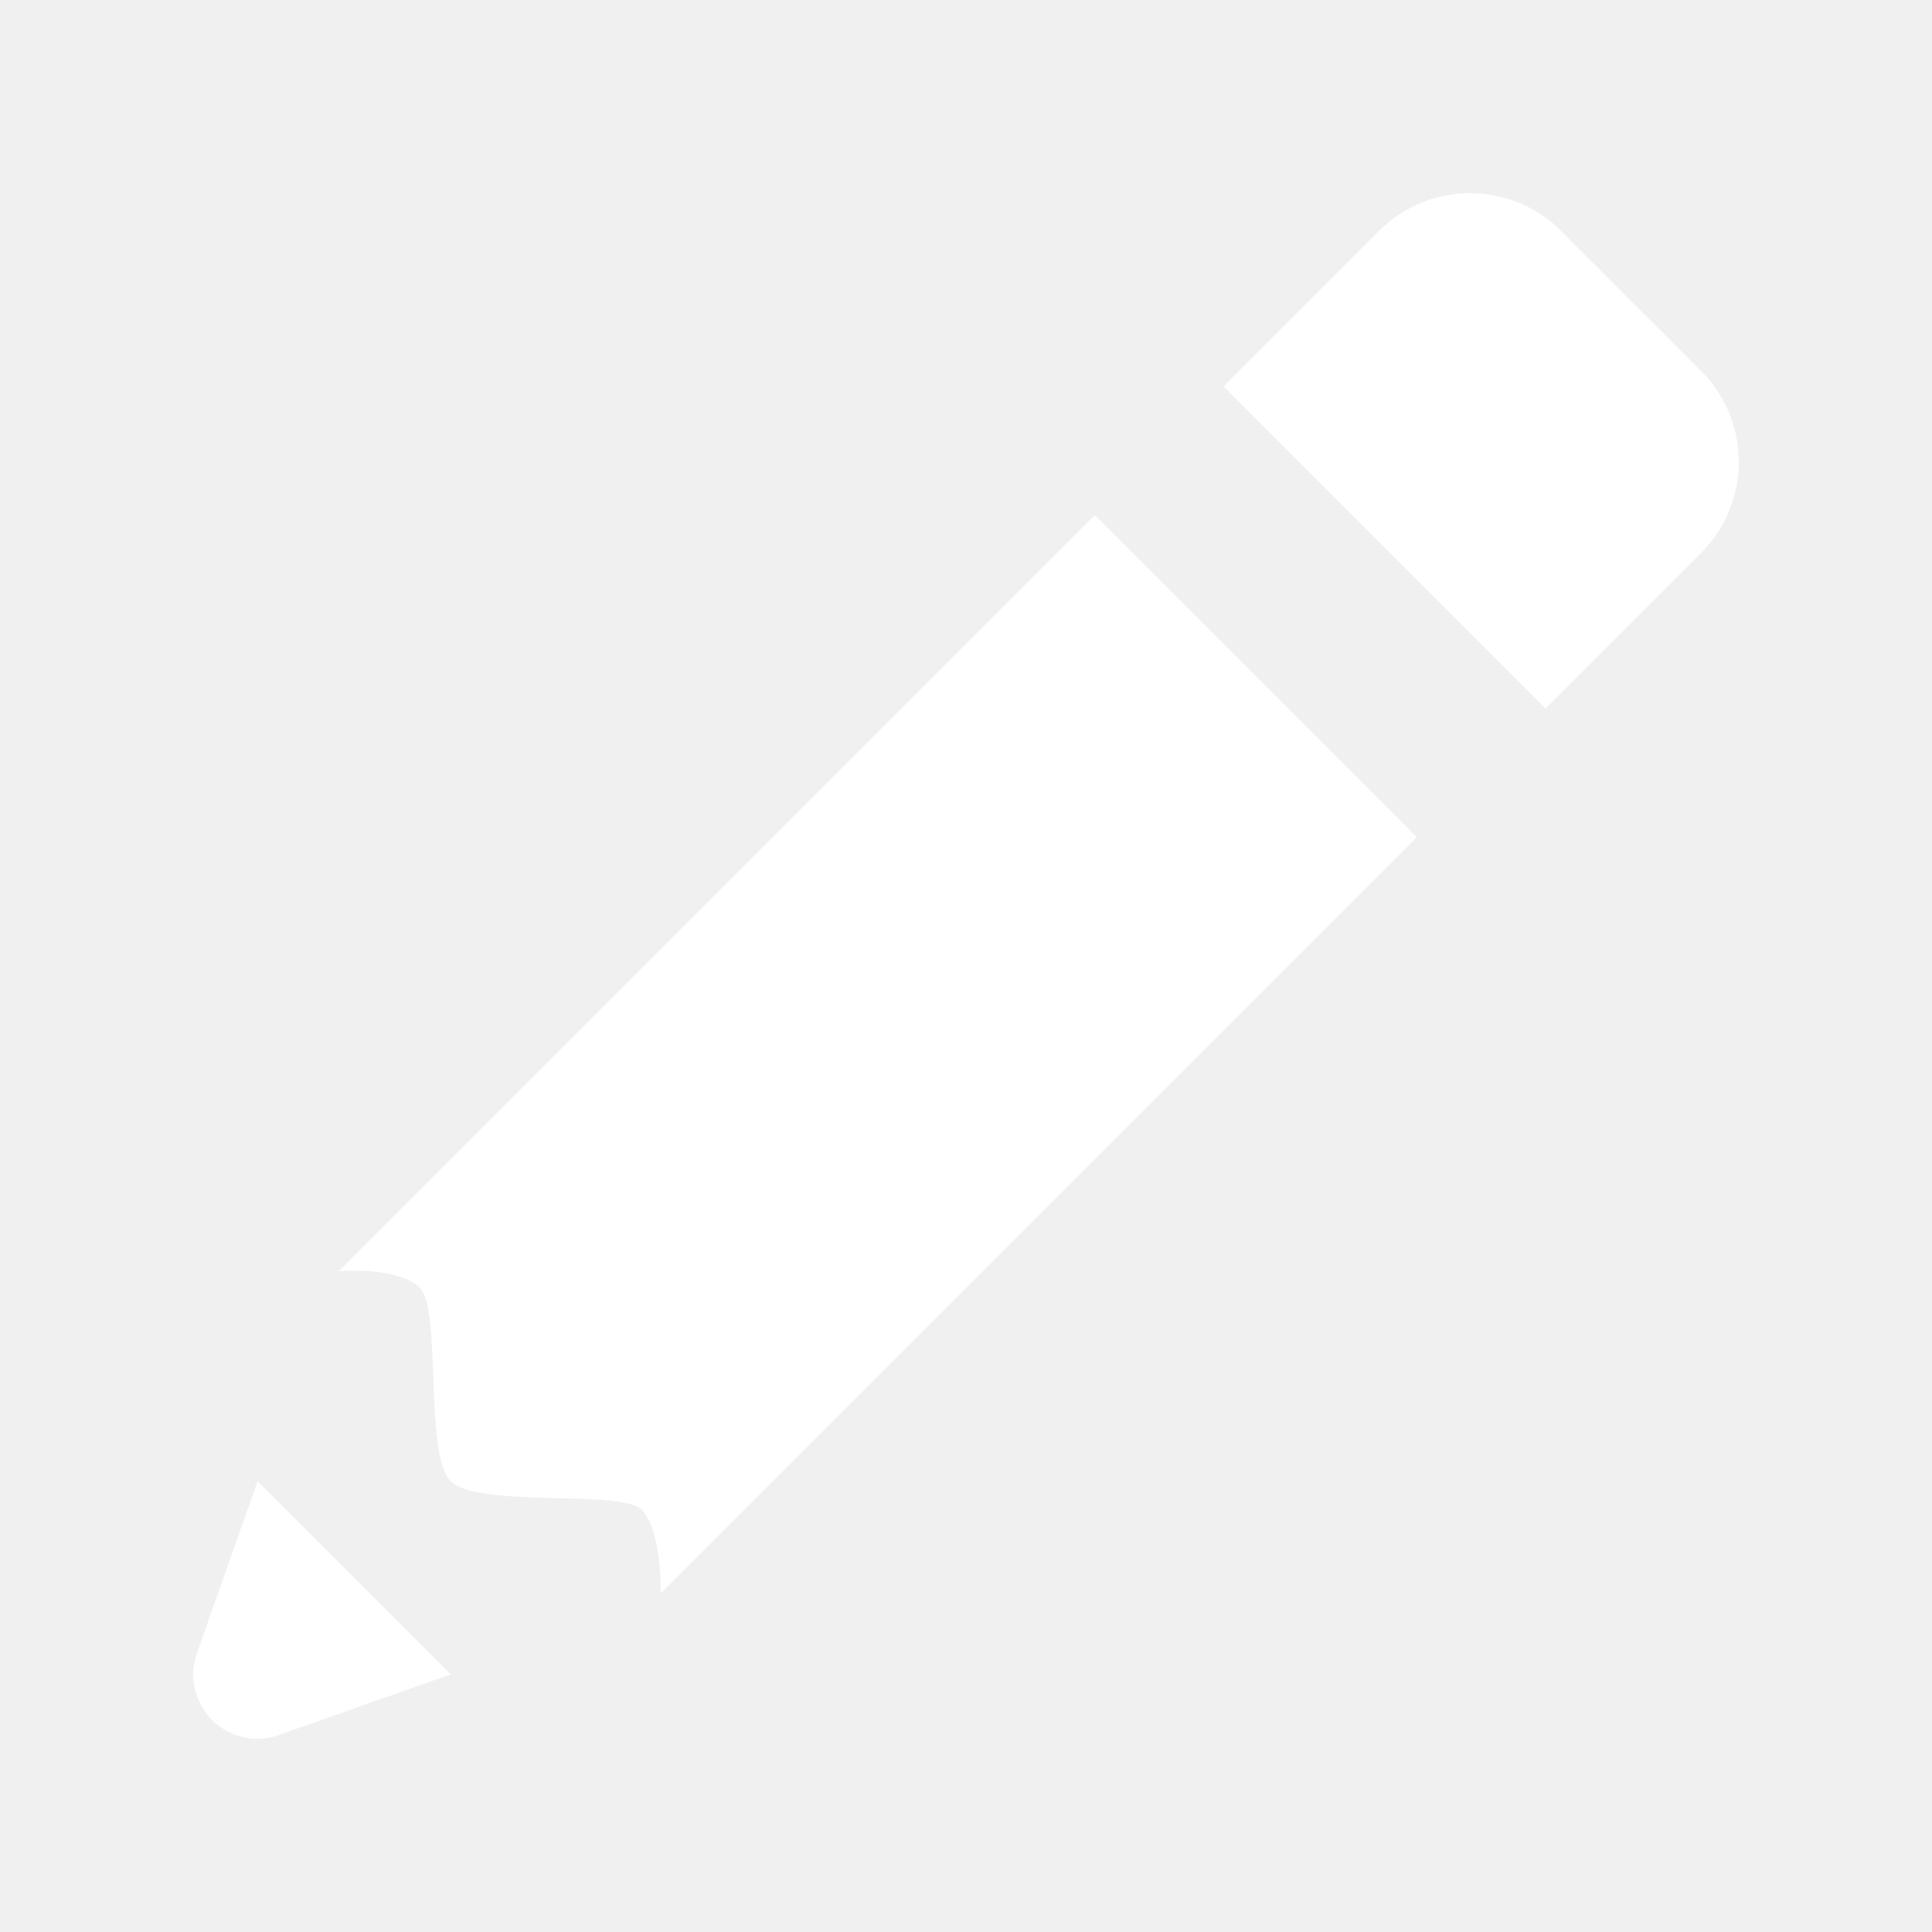
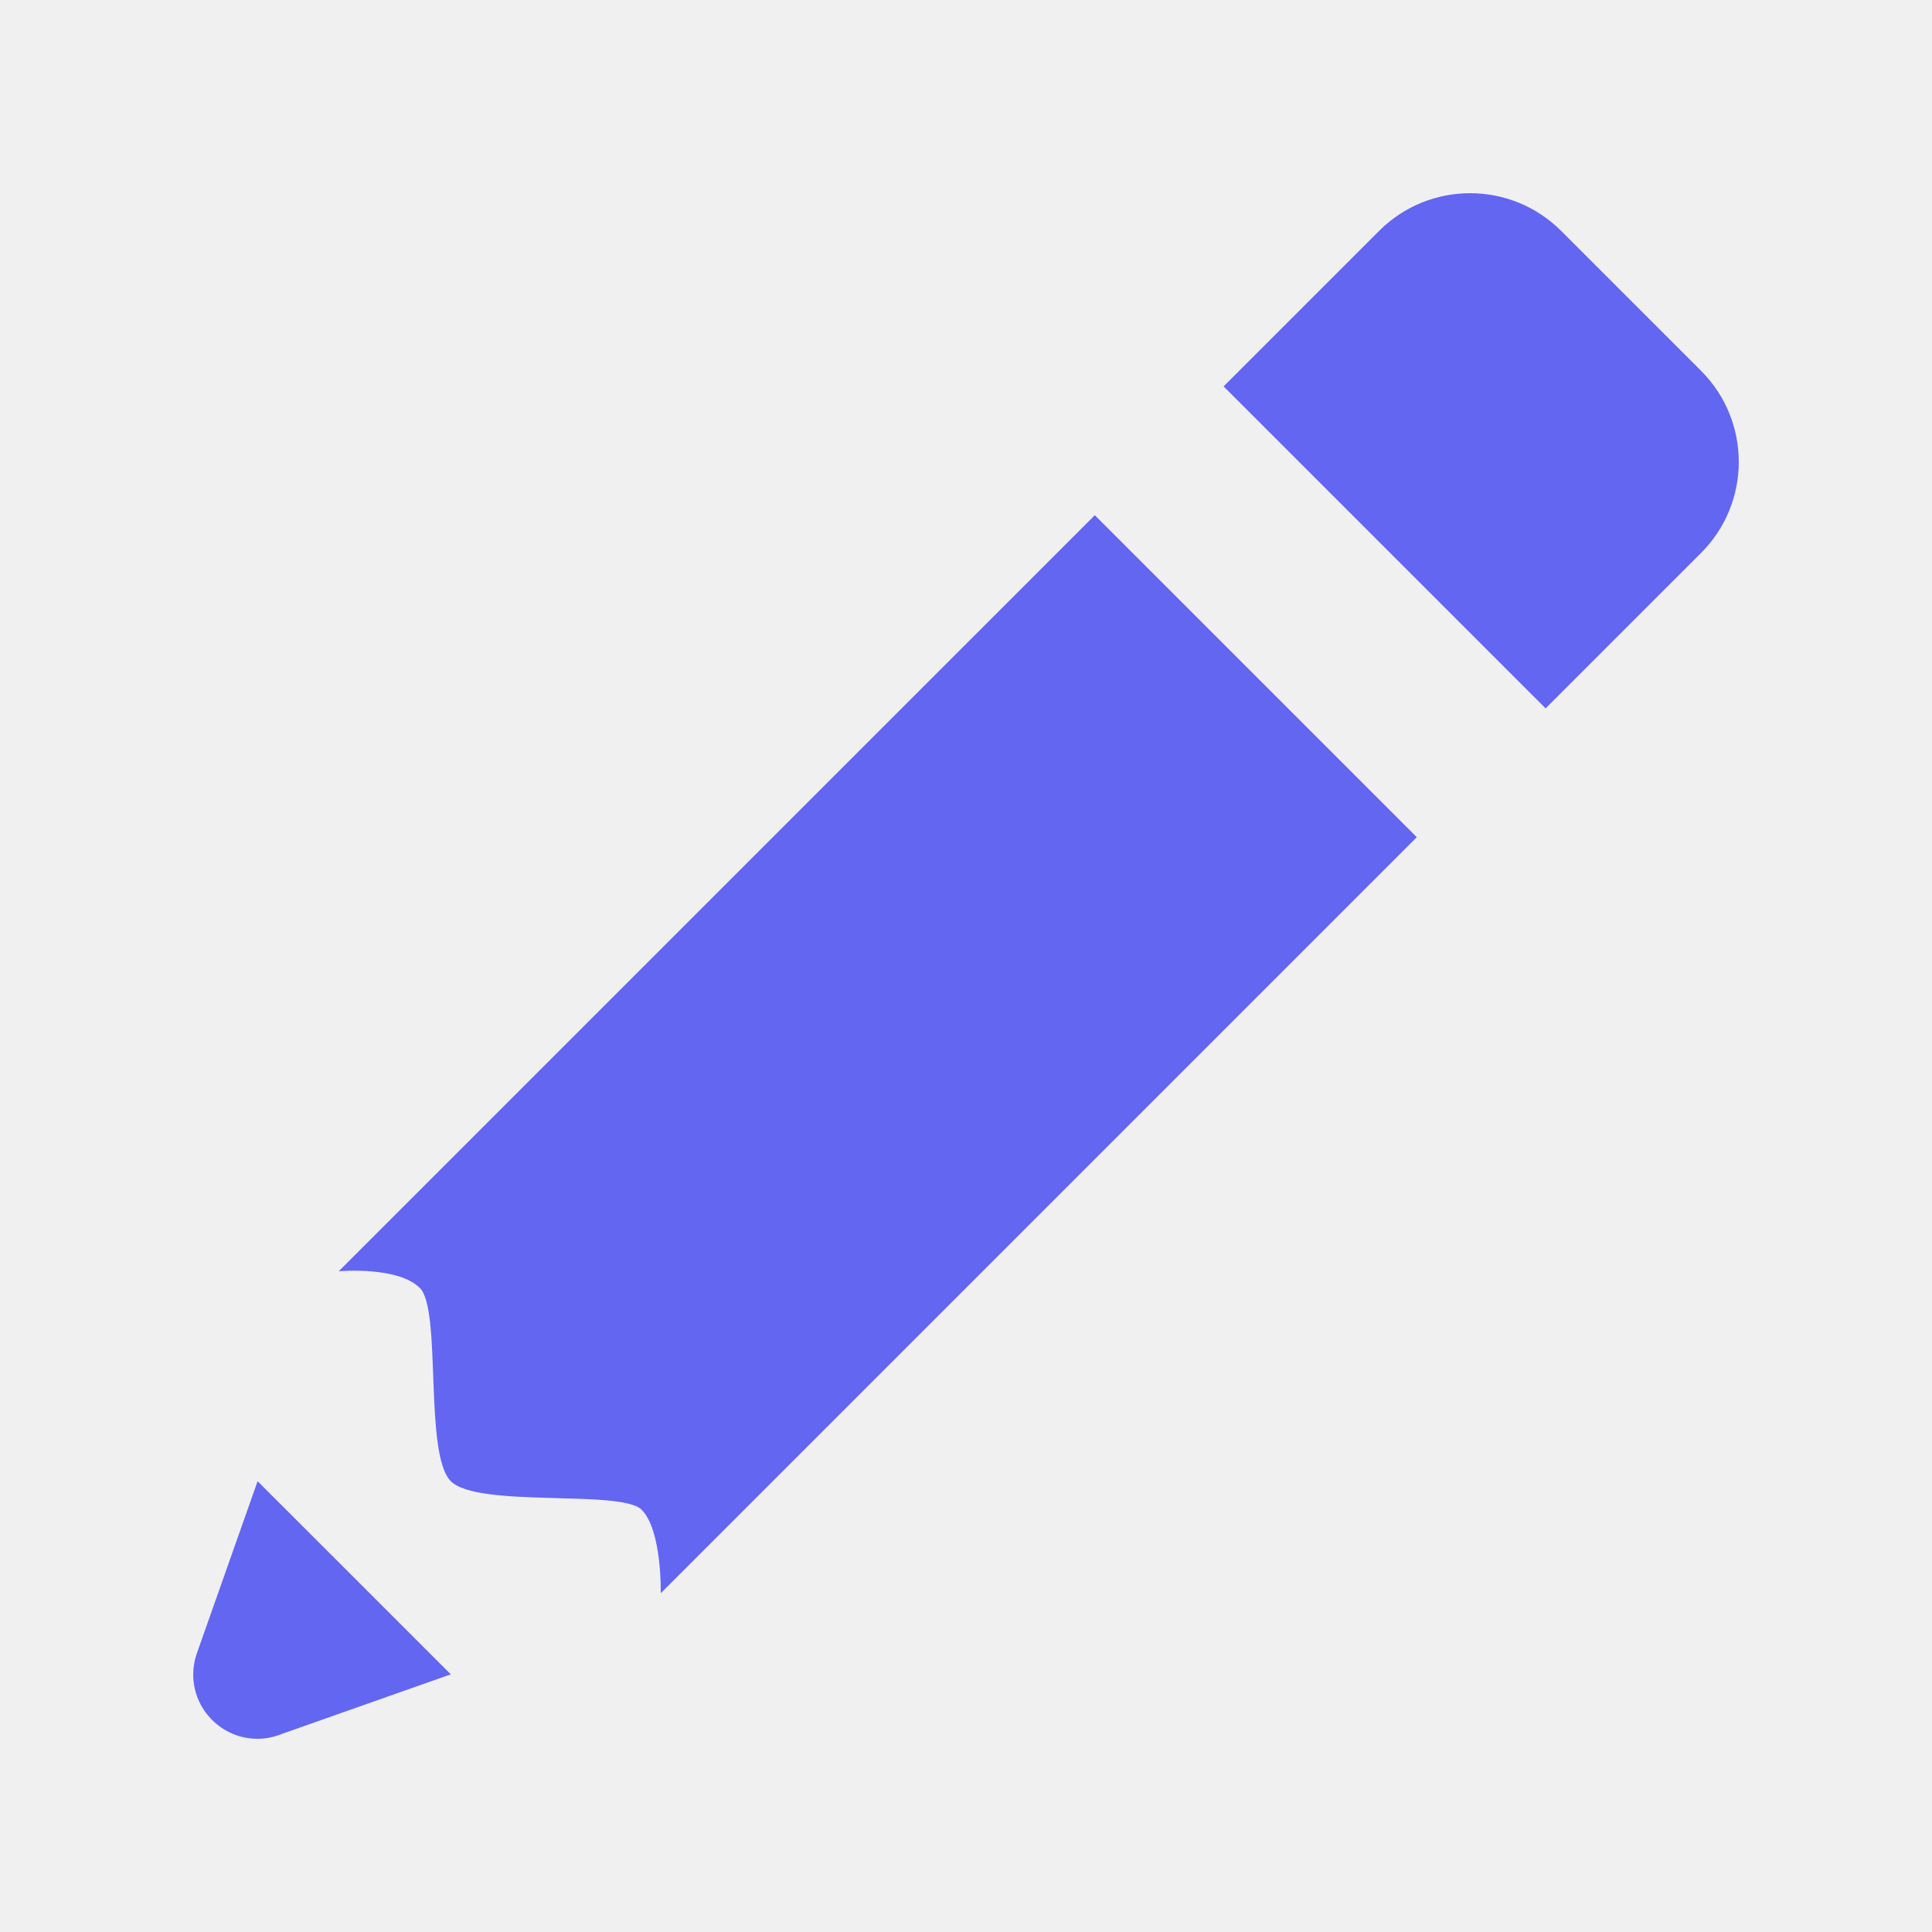
<svg xmlns="http://www.w3.org/2000/svg" viewBox="0,0,256,256" width="30px" height="30px">
-   <g fill="#ffffff" fill-rule="nonzero" stroke="none" stroke-width="1" stroke-linecap="butt" stroke-linejoin="miter" stroke-miterlimit="10" stroke-dasharray="" stroke-dashoffset="0" font-family="none" font-weight="none" font-size="none" text-anchor="none" style="mix-blend-mode: normal">
+   <g fill=" #6366f1" fill-rule="nonzero" stroke="none" stroke-width="1" stroke-linecap="butt" stroke-linejoin="miter" stroke-miterlimit="10" stroke-dasharray="" stroke-dashoffset="0" font-family="none" font-weight="none" font-size="none" text-anchor="none" style="mix-blend-mode: normal">
    <g transform="scale(8.53333,8.53333)">
      <path d="M22.828,3c-0.512,0 -1.024,0.195 -1.414,0.586l-2.414,2.414l5,5l2.414,-2.414c0.781,-0.781 0.781,-2.047 0,-2.828l-2.172,-2.172c-0.391,-0.391 -0.902,-0.586 -1.414,-0.586zM17,8l-11.74,11.74c0,0 0.918,-0.082 1.26,0.26c0.342,0.342 0.06,2.58 0.48,3c0.42,0.42 2.644,0.124 2.963,0.443c0.319,0.319 0.297,1.297 0.297,1.297l11.74,-11.74zM4,23l-0.943,2.672c-0.037,0.105 -0.056,0.216 -0.057,0.328c0,0.552 0.448,1 1,1c0.112,-0 0.223,-0.02 0.328,-0.057c0.003,-0.001 0.007,-0.003 0.01,-0.004l0.025,-0.008c0.002,-0.001 0.004,-0.003 0.006,-0.004l2.631,-0.928l-1.5,-1.5z" />
    </g>
  </g>
</svg>
